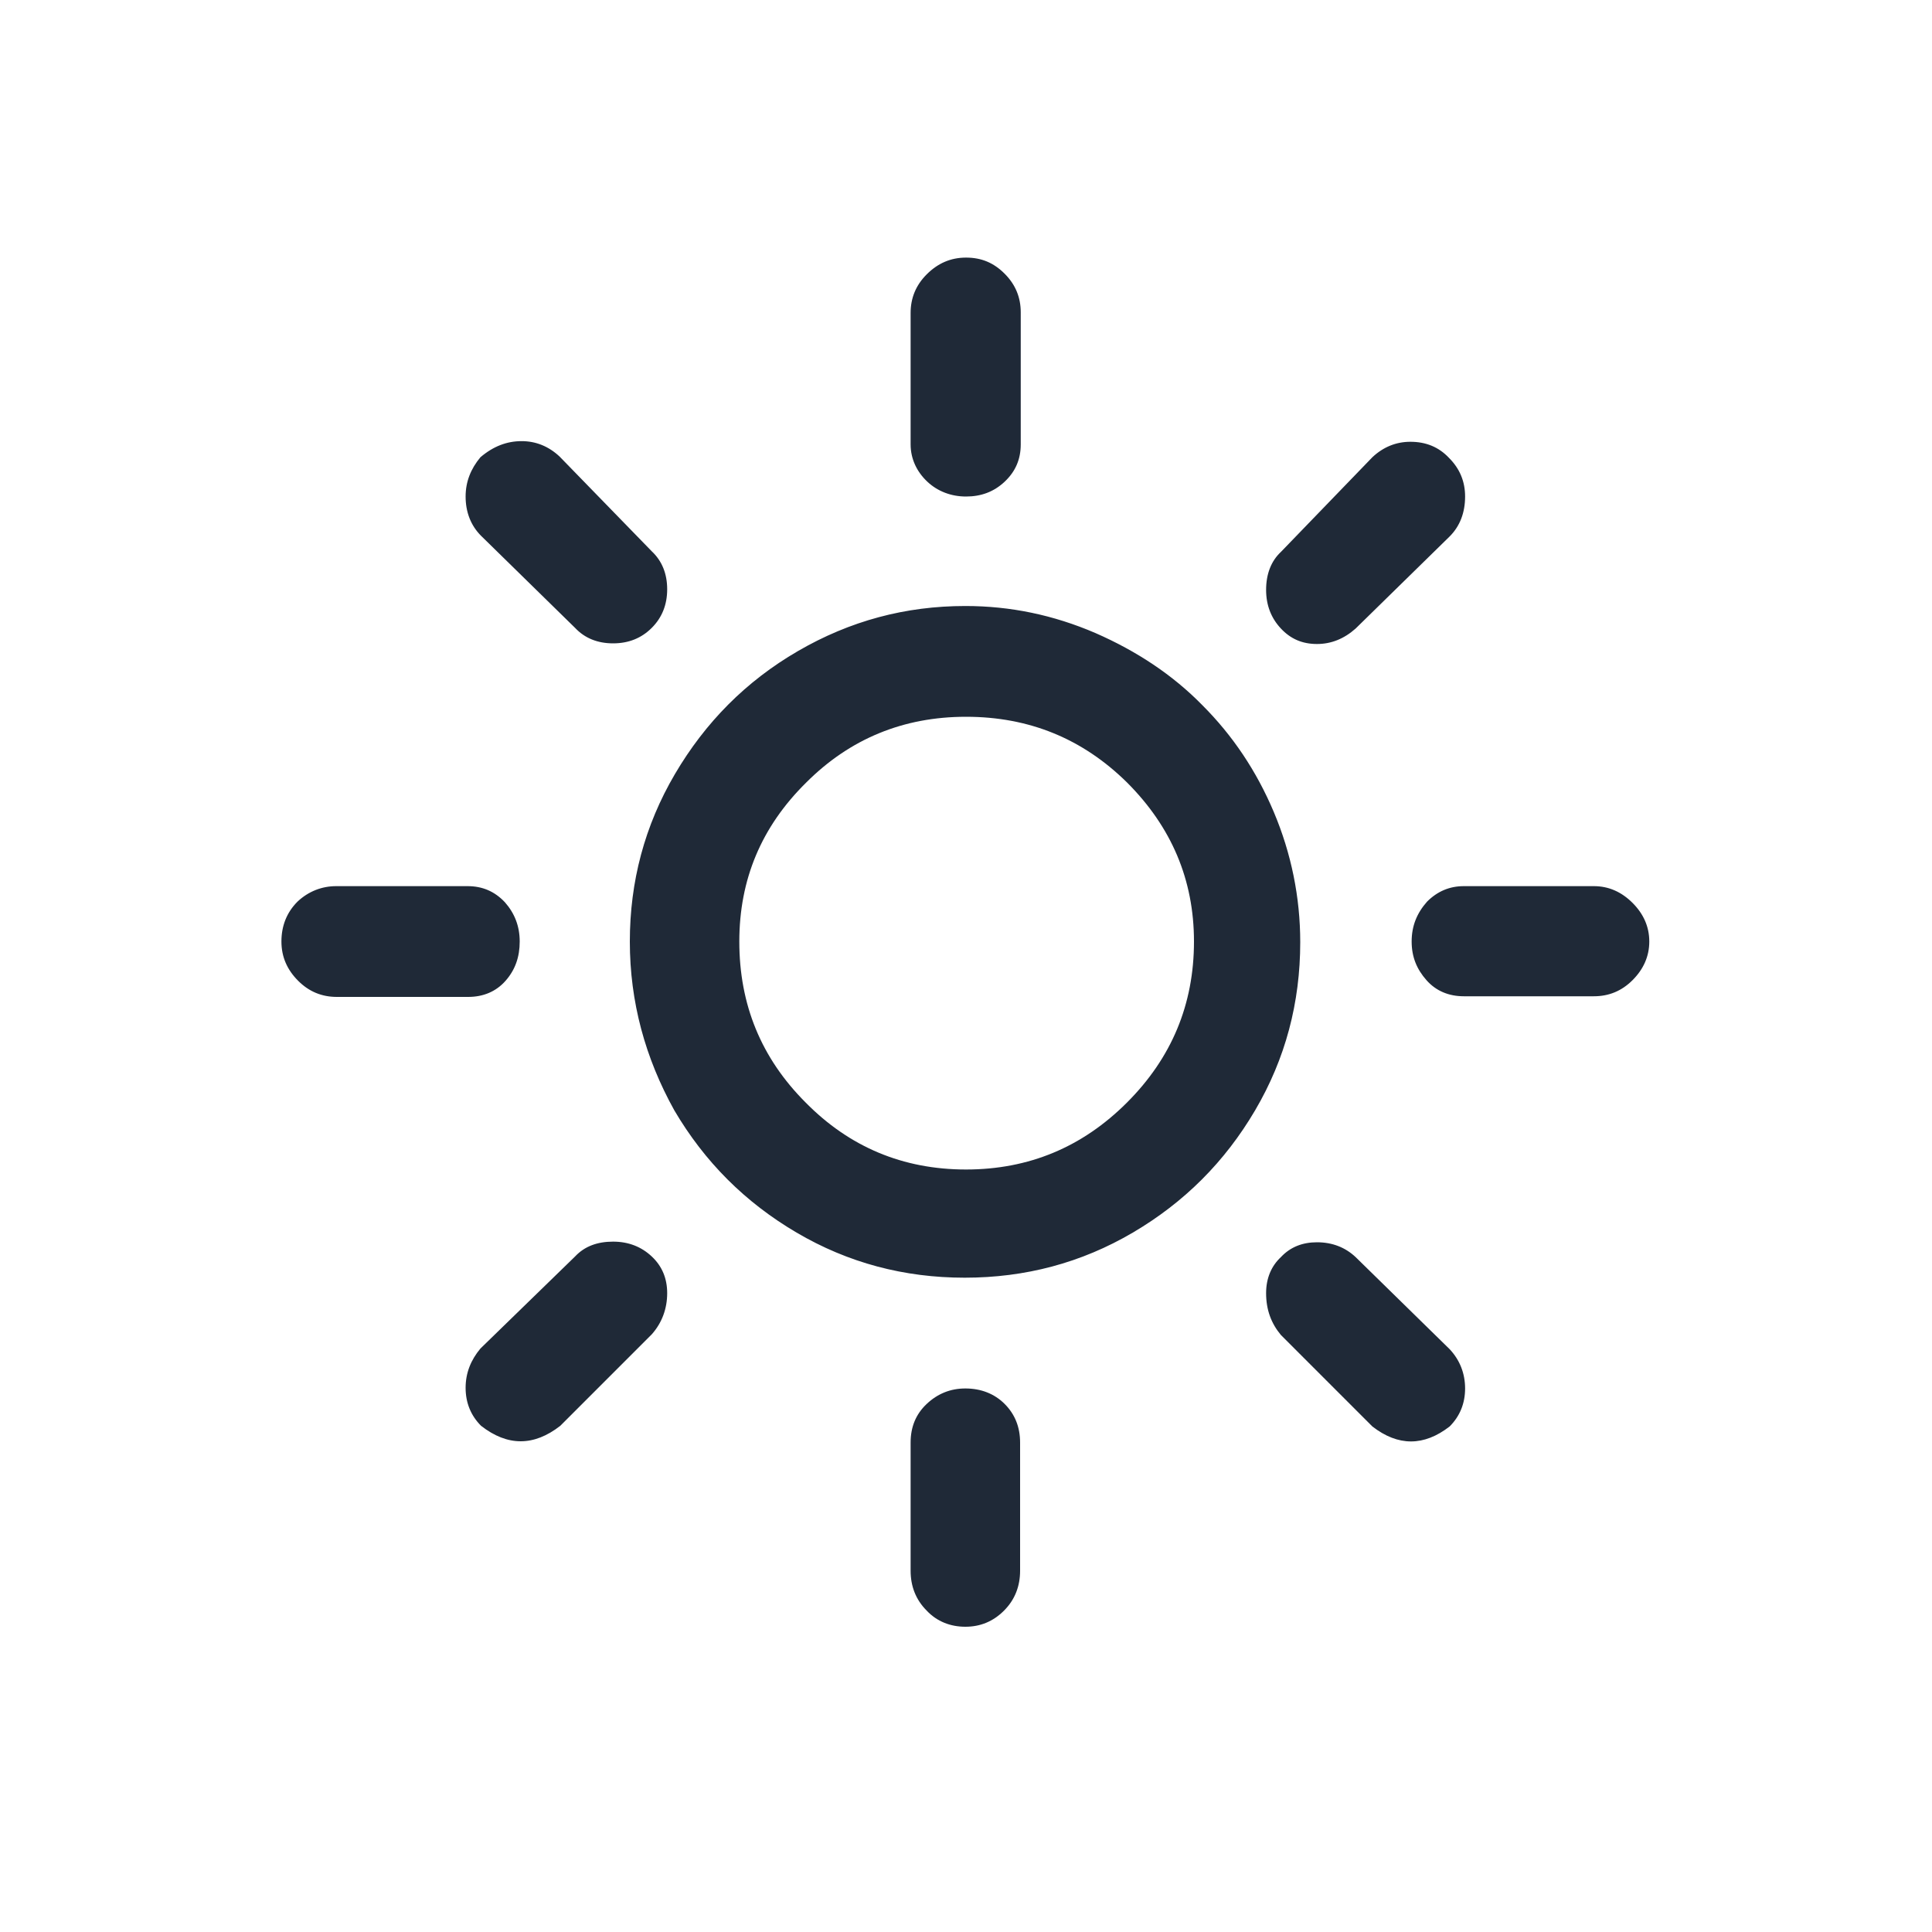
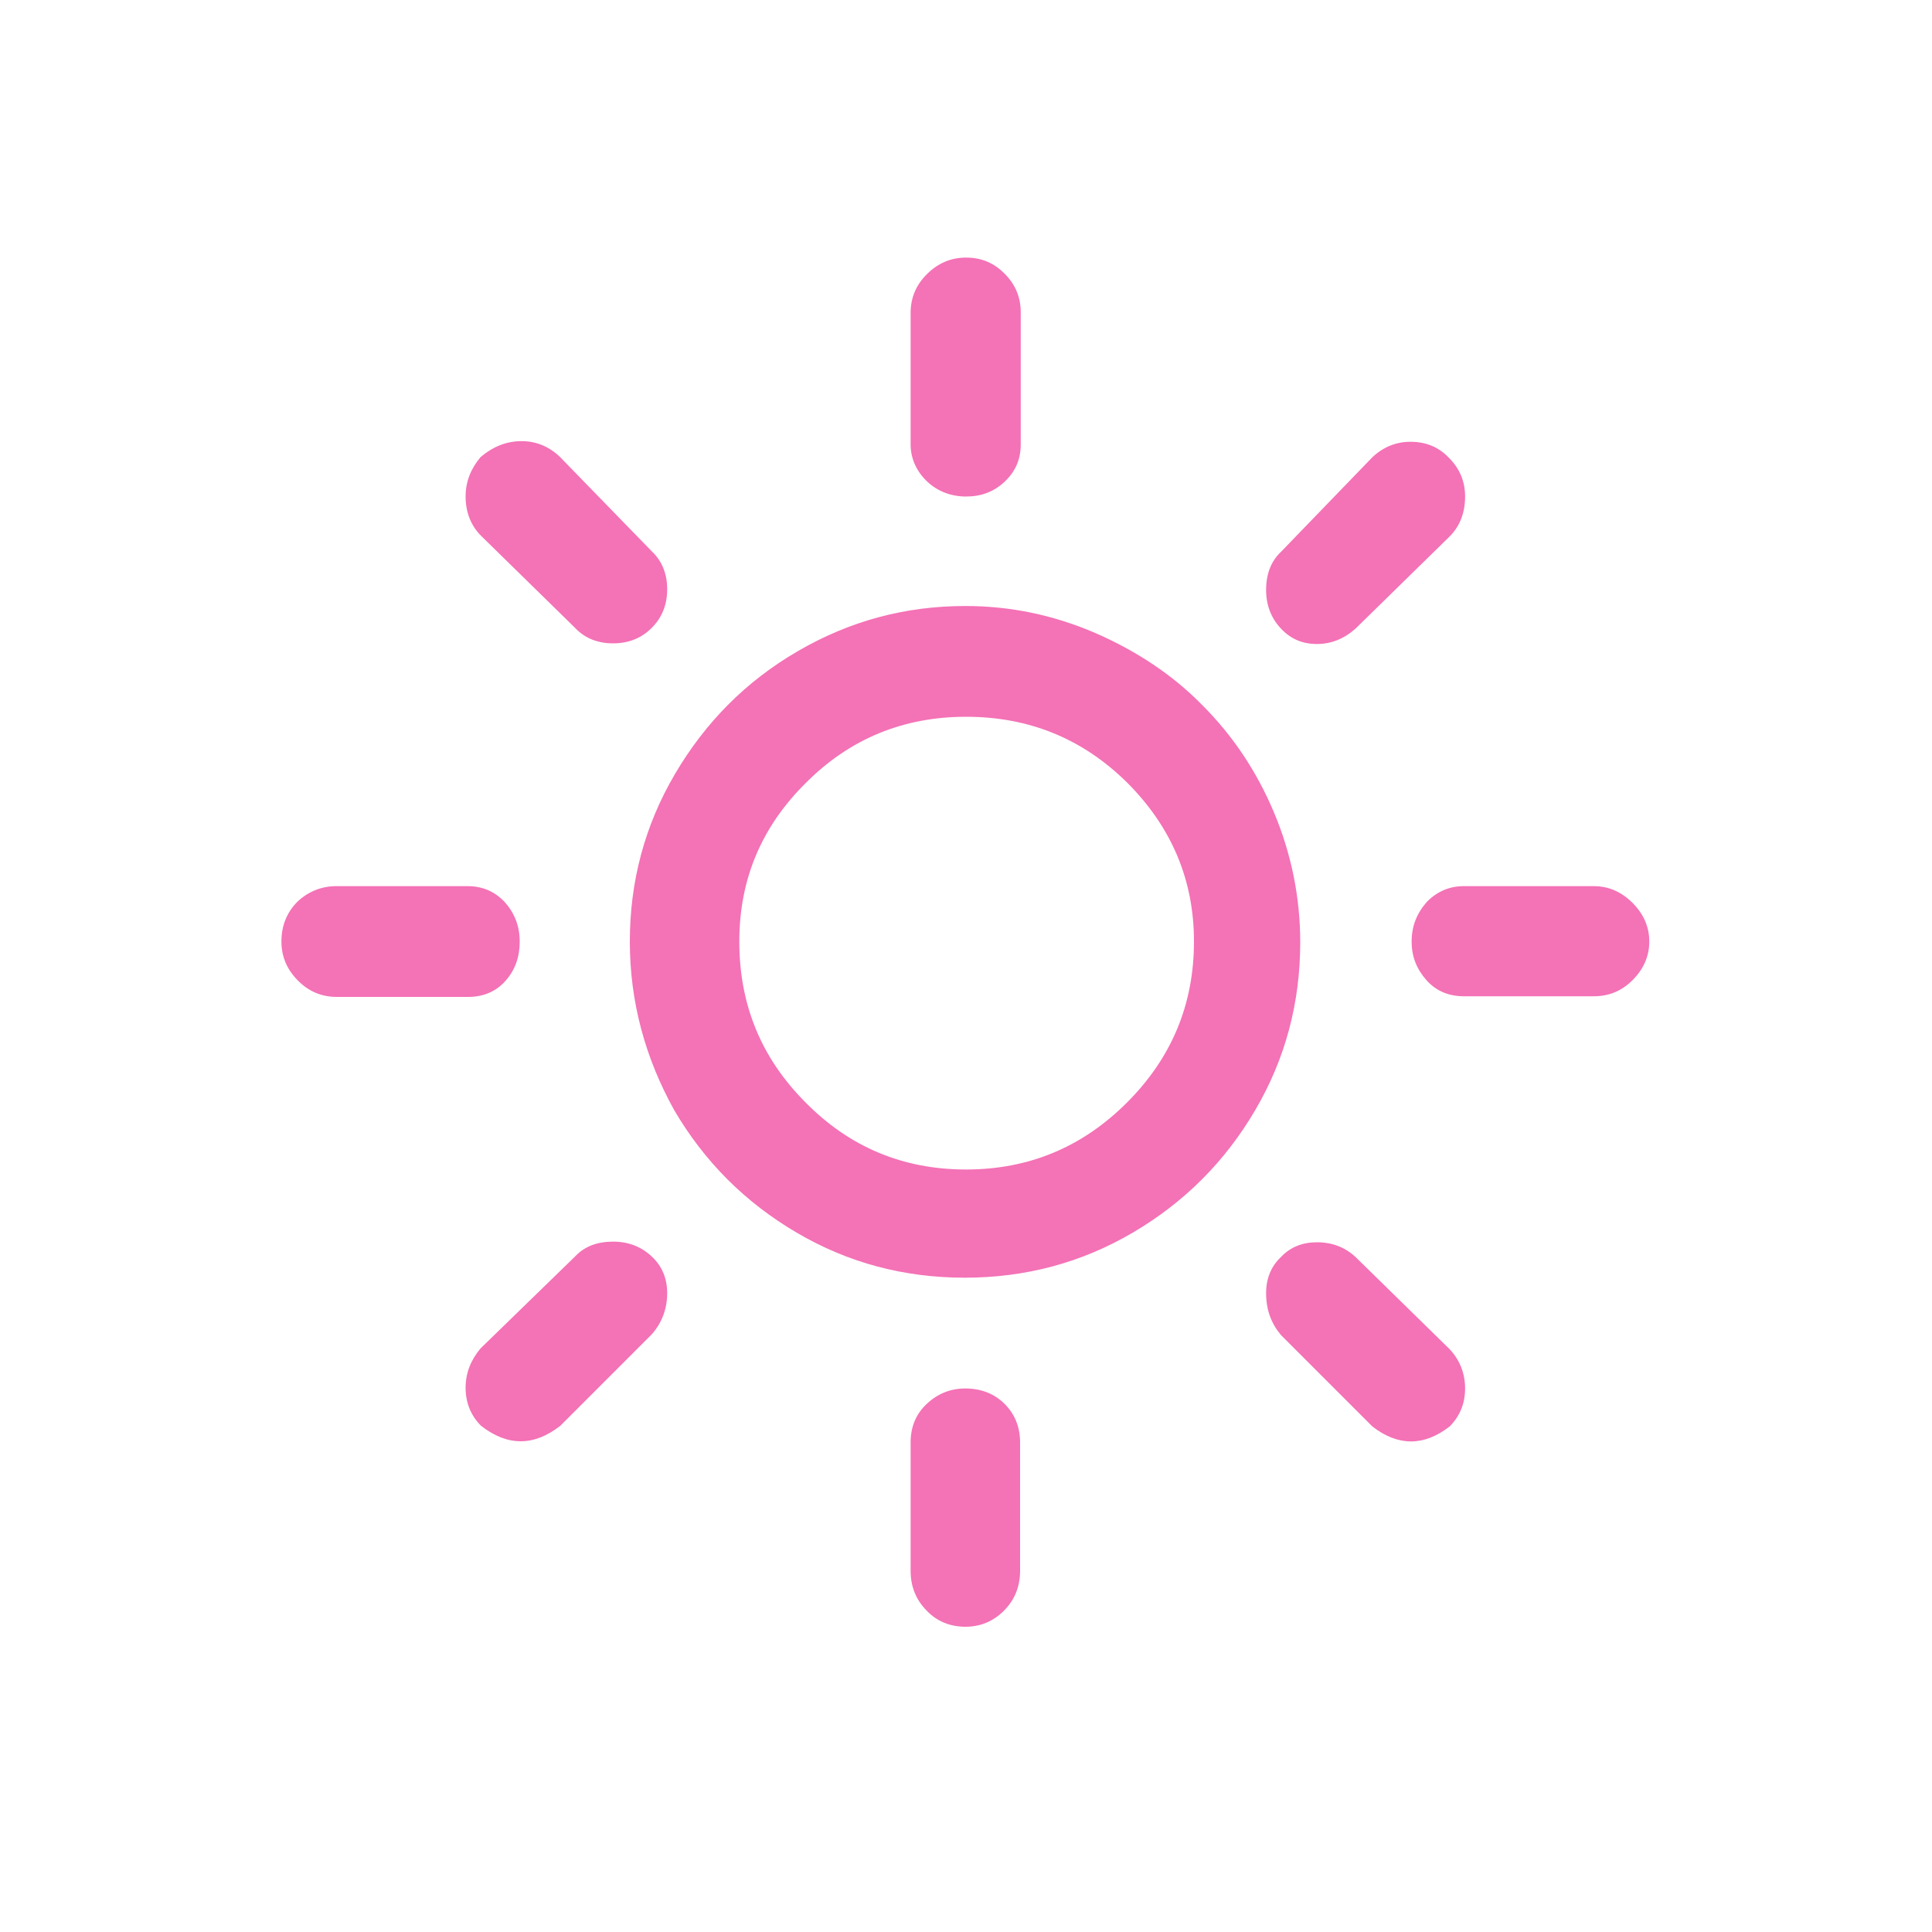
<svg xmlns="http://www.w3.org/2000/svg" version="1.1" id="Layer_1" x="0px" y="0px" viewBox="0 0 30 30" style="enable-background:new 0 0 30 30;" xml:space="preserve">
-   <path fill="rgba(31, 41, 55)" d="M4.37,14.62c0-0.24,0.08-0.45,0.25-0.62c0.17-0.16,0.38-0.24,0.6-0.24h2.04c0.23,0,0.42,0.08,0.58,0.25  c0.15,0.17,0.23,0.37,0.23,0.61S8,15.06,7.85,15.23c-0.15,0.17-0.35,0.25-0.58,0.25H5.23c-0.23,0-0.43-0.08-0.6-0.25  C4.46,15.06,4.37,14.86,4.37,14.62z M7.23,21.55c0-0.23,0.08-0.43,0.23-0.61l1.47-1.43c0.15-0.16,0.35-0.23,0.59-0.23  c0.24,0,0.44,0.08,0.6,0.23s0.24,0.34,0.24,0.57c0,0.24-0.08,0.46-0.24,0.64L8.7,22.14c-0.41,0.32-0.82,0.32-1.23,0  C7.31,21.98,7.23,21.78,7.23,21.55z M7.23,7.71c0-0.23,0.08-0.43,0.23-0.61C7.66,6.93,7.87,6.85,8.1,6.85  c0.22,0,0.42,0.08,0.59,0.24l1.43,1.47c0.16,0.15,0.24,0.35,0.24,0.59c0,0.24-0.08,0.44-0.24,0.6s-0.36,0.24-0.6,0.24  c-0.24,0-0.44-0.08-0.59-0.24L7.47,8.32C7.31,8.16,7.23,7.95,7.23,7.71z M9.78,14.62c0-0.93,0.23-1.8,0.7-2.6s1.1-1.44,1.91-1.91  s1.67-0.7,2.6-0.7c0.7,0,1.37,0.14,2.02,0.42c0.64,0.28,1.2,0.65,1.66,1.12c0.47,0.47,0.84,1.02,1.11,1.66  c0.27,0.64,0.41,1.32,0.41,2.02c0,0.94-0.23,1.81-0.7,2.61c-0.47,0.8-1.1,1.43-1.9,1.9c-0.8,0.47-1.67,0.7-2.61,0.7  s-1.81-0.23-2.61-0.7c-0.8-0.47-1.43-1.1-1.9-1.9C10.02,16.43,9.78,15.56,9.78,14.62z M11.48,14.62c0,0.98,0.34,1.81,1.03,2.5  c0.68,0.69,1.51,1.04,2.49,1.04s1.81-0.35,2.5-1.04s1.04-1.52,1.04-2.5c0-0.96-0.35-1.78-1.04-2.47c-0.69-0.68-1.52-1.02-2.5-1.02  c-0.97,0-1.8,0.34-2.48,1.02C11.82,12.84,11.48,13.66,11.48,14.62z M14.14,22.4c0-0.24,0.08-0.44,0.25-0.6s0.37-0.24,0.6-0.24  c0.24,0,0.45,0.08,0.61,0.24s0.24,0.36,0.24,0.6v1.99c0,0.24-0.08,0.45-0.25,0.62c-0.17,0.17-0.37,0.25-0.6,0.25  s-0.44-0.08-0.6-0.25c-0.17-0.17-0.25-0.38-0.25-0.62V22.4z M14.14,6.9V4.86c0-0.23,0.08-0.43,0.25-0.6C14.56,4.09,14.76,4,15,4  s0.43,0.08,0.6,0.25c0.17,0.17,0.25,0.37,0.25,0.6V6.9c0,0.23-0.08,0.42-0.25,0.58S15.23,7.71,15,7.71s-0.44-0.08-0.6-0.23  S14.14,7.13,14.14,6.9z M19.66,20.08c0-0.23,0.08-0.42,0.23-0.56c0.15-0.16,0.34-0.23,0.56-0.23c0.24,0,0.44,0.08,0.6,0.23  l1.46,1.43c0.16,0.17,0.24,0.38,0.24,0.61c0,0.23-0.08,0.43-0.24,0.59c-0.4,0.31-0.8,0.31-1.2,0l-1.42-1.42  C19.74,20.55,19.66,20.34,19.66,20.08z M19.66,9.16c0-0.25,0.08-0.45,0.23-0.59l1.42-1.47c0.17-0.16,0.37-0.24,0.59-0.24  c0.24,0,0.44,0.08,0.6,0.25c0.17,0.17,0.25,0.37,0.25,0.6c0,0.25-0.08,0.46-0.24,0.62l-1.46,1.43c-0.18,0.16-0.38,0.24-0.6,0.24  c-0.23,0-0.41-0.08-0.56-0.24S19.66,9.4,19.66,9.16z M21.92,14.62c0-0.24,0.08-0.44,0.24-0.62c0.16-0.16,0.35-0.24,0.57-0.24h2.02  c0.23,0,0.43,0.09,0.6,0.26c0.17,0.17,0.26,0.37,0.26,0.6s-0.09,0.43-0.26,0.6c-0.17,0.17-0.37,0.25-0.6,0.25h-2.02  c-0.23,0-0.43-0.08-0.58-0.25S21.92,14.86,21.92,14.62z" />
+   <path fill="rgb(244, 114, 182)" d="M4.37,14.62c0-0.24,0.08-0.45,0.25-0.62c0.17-0.16,0.38-0.24,0.6-0.24h2.04c0.23,0,0.42,0.08,0.58,0.25  c0.15,0.17,0.23,0.37,0.23,0.61S8,15.06,7.85,15.23c-0.15,0.17-0.35,0.25-0.58,0.25H5.23c-0.23,0-0.43-0.08-0.6-0.25  C4.46,15.06,4.37,14.86,4.37,14.62z M7.23,21.55c0-0.23,0.08-0.43,0.23-0.61l1.47-1.43c0.15-0.16,0.35-0.23,0.59-0.23  c0.24,0,0.44,0.08,0.6,0.23s0.24,0.34,0.24,0.57c0,0.24-0.08,0.46-0.24,0.64L8.7,22.14c-0.41,0.32-0.82,0.32-1.23,0  C7.31,21.98,7.23,21.78,7.23,21.55z M7.23,7.71c0-0.23,0.08-0.43,0.23-0.61C7.66,6.93,7.87,6.85,8.1,6.85  c0.22,0,0.42,0.08,0.59,0.24l1.43,1.47c0.16,0.15,0.24,0.35,0.24,0.59c0,0.24-0.08,0.44-0.24,0.6s-0.36,0.24-0.6,0.24  c-0.24,0-0.44-0.08-0.59-0.24L7.47,8.32C7.31,8.16,7.23,7.95,7.23,7.71z M9.78,14.62c0-0.93,0.23-1.8,0.7-2.6s1.1-1.44,1.91-1.91  s1.67-0.7,2.6-0.7c0.7,0,1.37,0.14,2.02,0.42c0.64,0.28,1.2,0.65,1.66,1.12c0.47,0.47,0.84,1.02,1.11,1.66  c0.27,0.64,0.41,1.32,0.41,2.02c0,0.94-0.23,1.81-0.7,2.61c-0.47,0.8-1.1,1.43-1.9,1.9c-0.8,0.47-1.67,0.7-2.61,0.7  s-1.81-0.23-2.61-0.7c-0.8-0.47-1.43-1.1-1.9-1.9C10.02,16.43,9.78,15.56,9.78,14.62z M11.48,14.62c0,0.98,0.34,1.81,1.03,2.5  c0.68,0.69,1.51,1.04,2.49,1.04s1.81-0.35,2.5-1.04s1.04-1.52,1.04-2.5c0-0.96-0.35-1.78-1.04-2.47c-0.69-0.68-1.52-1.02-2.5-1.02  c-0.97,0-1.8,0.34-2.48,1.02C11.82,12.84,11.48,13.66,11.48,14.62z M14.14,22.4c0-0.24,0.08-0.44,0.25-0.6s0.37-0.24,0.6-0.24  c0.24,0,0.45,0.08,0.61,0.24s0.24,0.36,0.24,0.6v1.99c0,0.24-0.08,0.45-0.25,0.62c-0.17,0.17-0.37,0.25-0.6,0.25  s-0.44-0.08-0.6-0.25c-0.17-0.17-0.25-0.38-0.25-0.62V22.4z M14.14,6.9V4.86c0-0.23,0.08-0.43,0.25-0.6C14.56,4.09,14.76,4,15,4  s0.43,0.08,0.6,0.25c0.17,0.17,0.25,0.37,0.25,0.6V6.9c0,0.23-0.08,0.42-0.25,0.58S15.23,7.71,15,7.71s-0.44-0.08-0.6-0.23  S14.14,7.13,14.14,6.9z M19.66,20.08c0-0.23,0.08-0.42,0.23-0.56c0.15-0.16,0.34-0.23,0.56-0.23c0.24,0,0.44,0.08,0.6,0.23  l1.46,1.43c0.16,0.17,0.24,0.38,0.24,0.61c0,0.23-0.08,0.43-0.24,0.59c-0.4,0.31-0.8,0.31-1.2,0l-1.42-1.42  C19.74,20.55,19.66,20.34,19.66,20.08z M19.66,9.16c0-0.25,0.08-0.45,0.23-0.59l1.42-1.47c0.17-0.16,0.37-0.24,0.59-0.24  c0.24,0,0.44,0.08,0.6,0.25c0.17,0.17,0.25,0.37,0.25,0.6c0,0.25-0.08,0.46-0.24,0.62l-1.46,1.43c-0.18,0.16-0.38,0.24-0.6,0.24  c-0.23,0-0.41-0.08-0.56-0.24S19.66,9.4,19.66,9.16z M21.92,14.62c0-0.24,0.08-0.44,0.24-0.62c0.16-0.16,0.35-0.24,0.57-0.24h2.02  c0.23,0,0.43,0.09,0.6,0.26c0.17,0.17,0.26,0.37,0.26,0.6s-0.09,0.43-0.26,0.6c-0.17,0.17-0.37,0.25-0.6,0.25h-2.02  c-0.23,0-0.43-0.08-0.58-0.25S21.92,14.86,21.92,14.62z" />
</svg>
